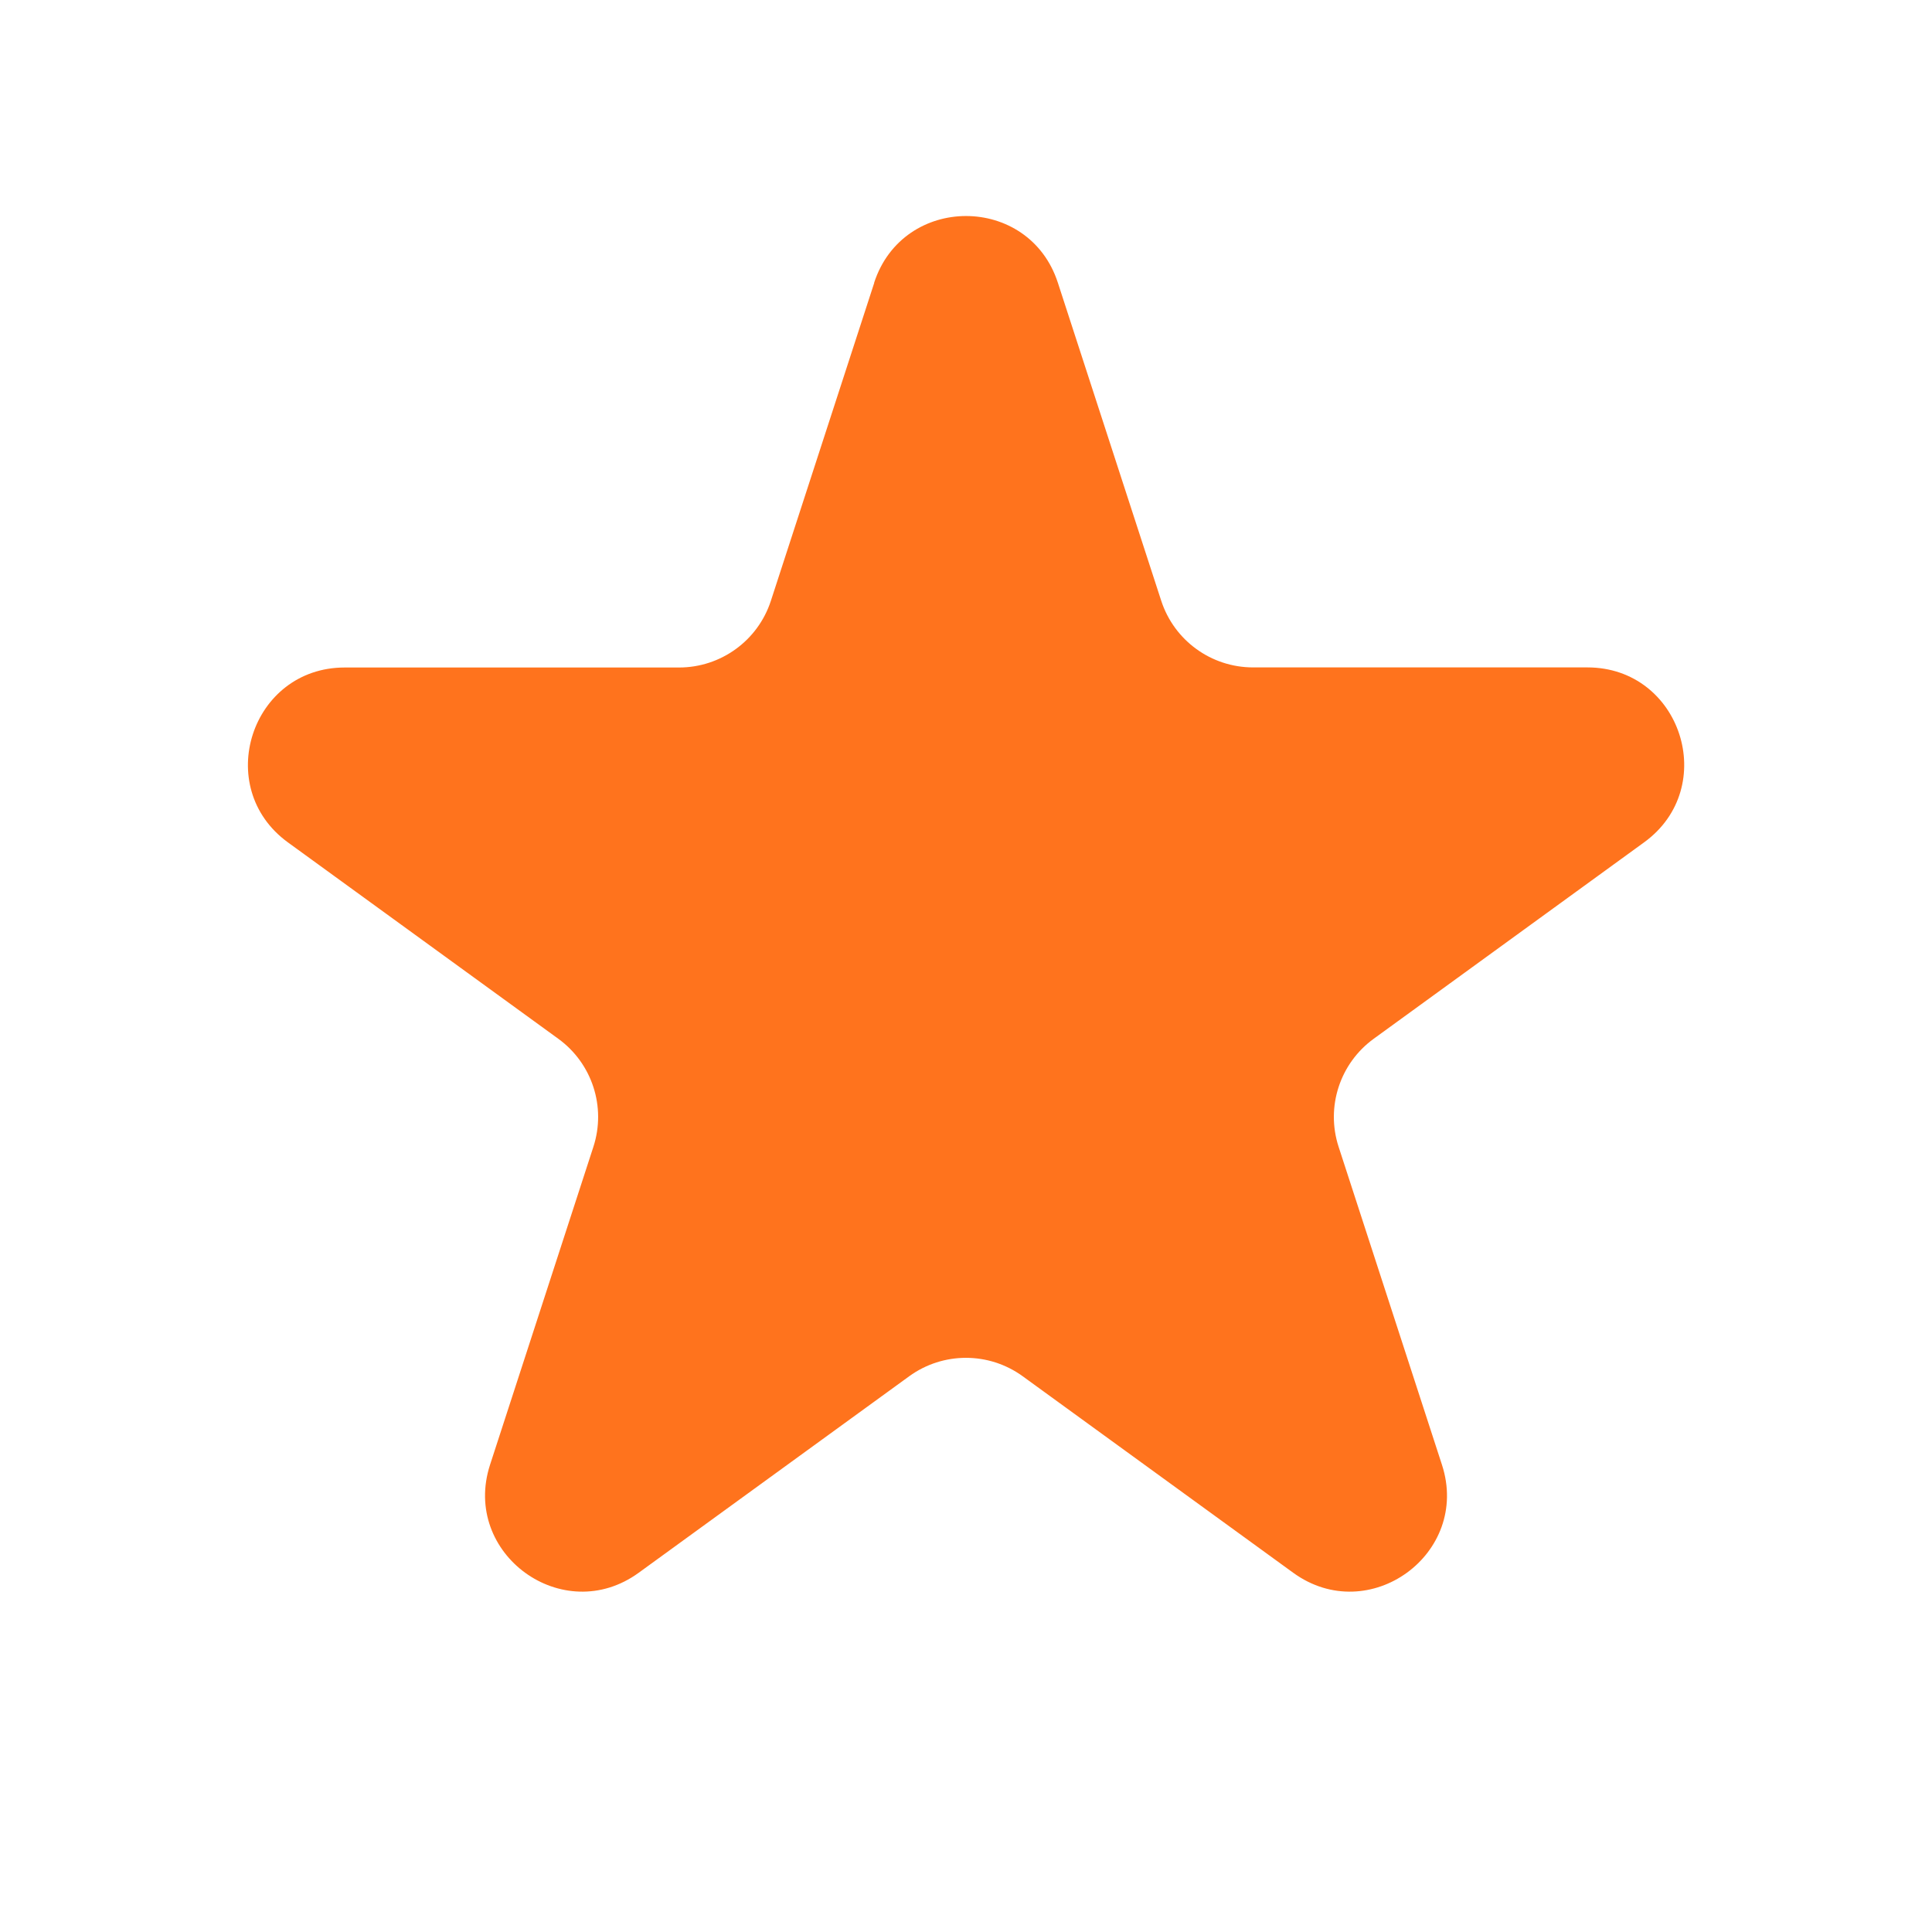
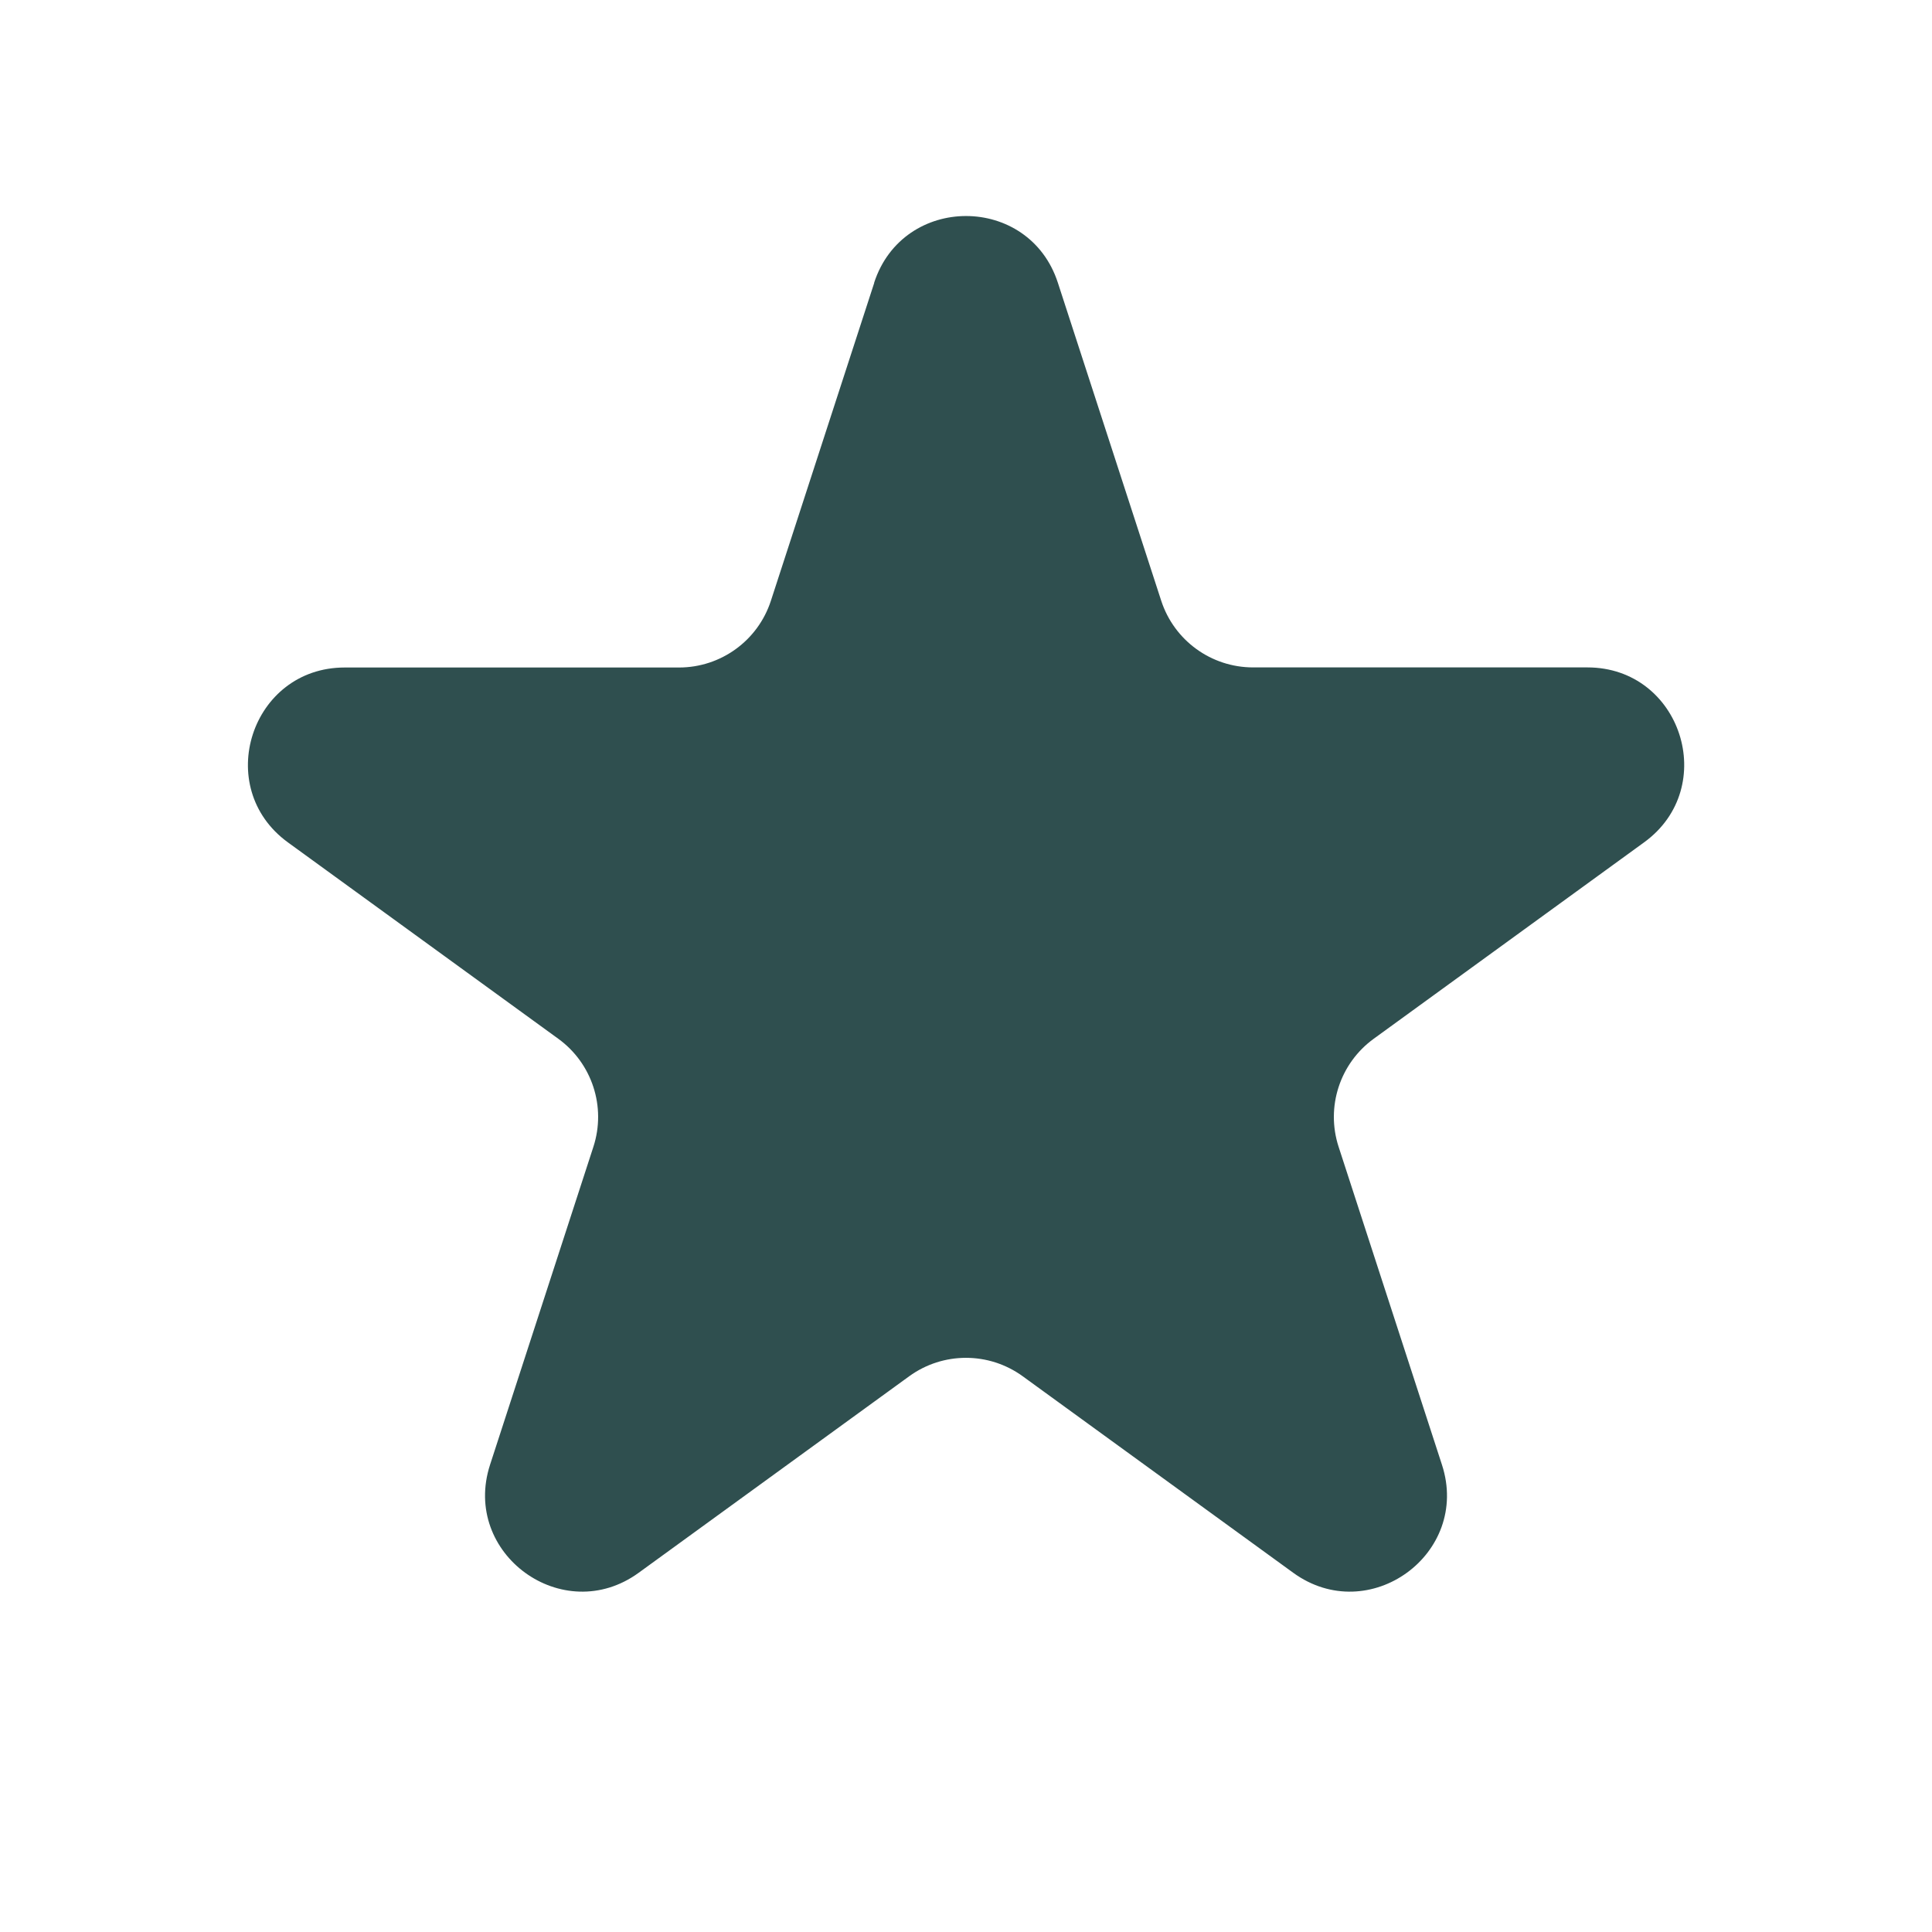
- <svg xmlns="http://www.w3.org/2000/svg" fill="#ff731d" viewBox="0 0 20 20">
+ <svg xmlns="http://www.w3.org/2000/svg" fill="#2f4f4f" viewBox="0 0 20 20">
  <path d="M9.049 2.927c.3-.921 1.603-.921 1.902 0l1.07 3.292a1 1 0 00.95.69h3.462c.969 0 1.371 1.24.588 1.81l-2.8 2.034a1 1 0 00-.364 1.118l1.07 3.292c.3.921-.755 1.688-1.54 1.118l-2.8-2.034a1 1 0 00-1.175 0l-2.8 2.034c-.784.57-1.838-.197-1.539-1.118l1.07-3.292a1 1 0 00-.364-1.118L2.98 8.72c-.783-.57-.38-1.81.588-1.81h3.461a1 1 0 00.951-.69l1.07-3.292z" />
</svg>
